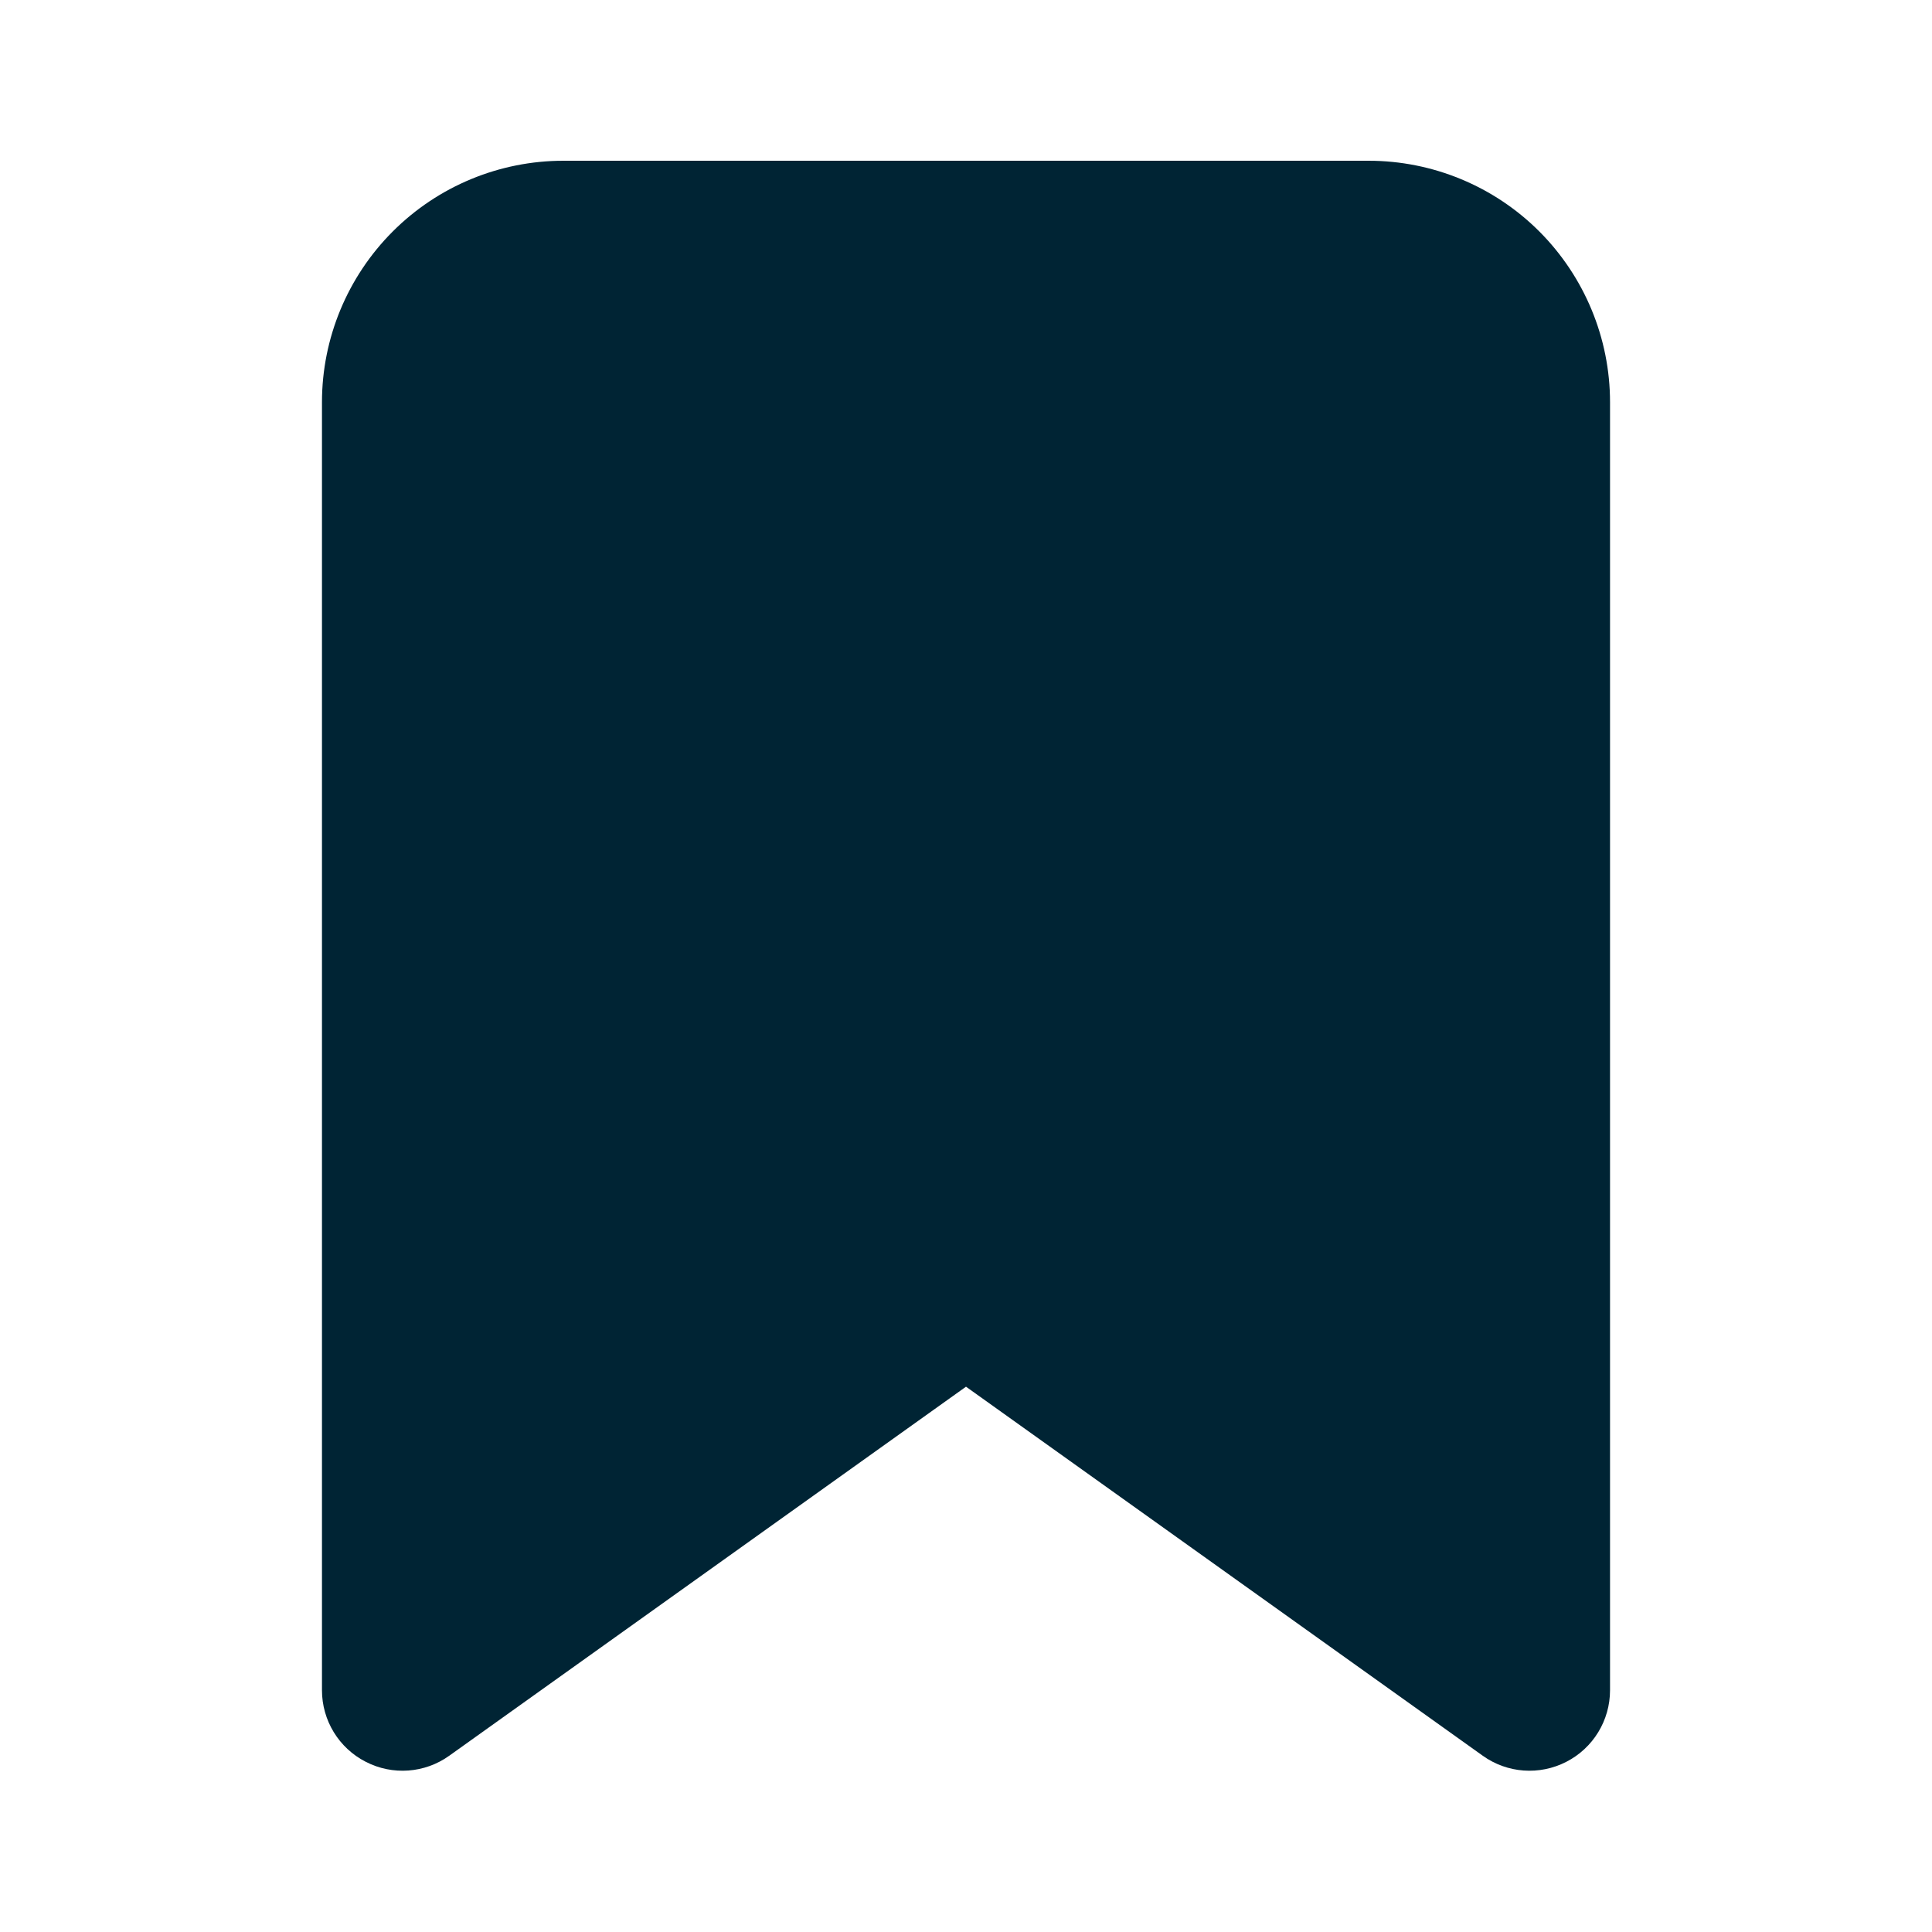
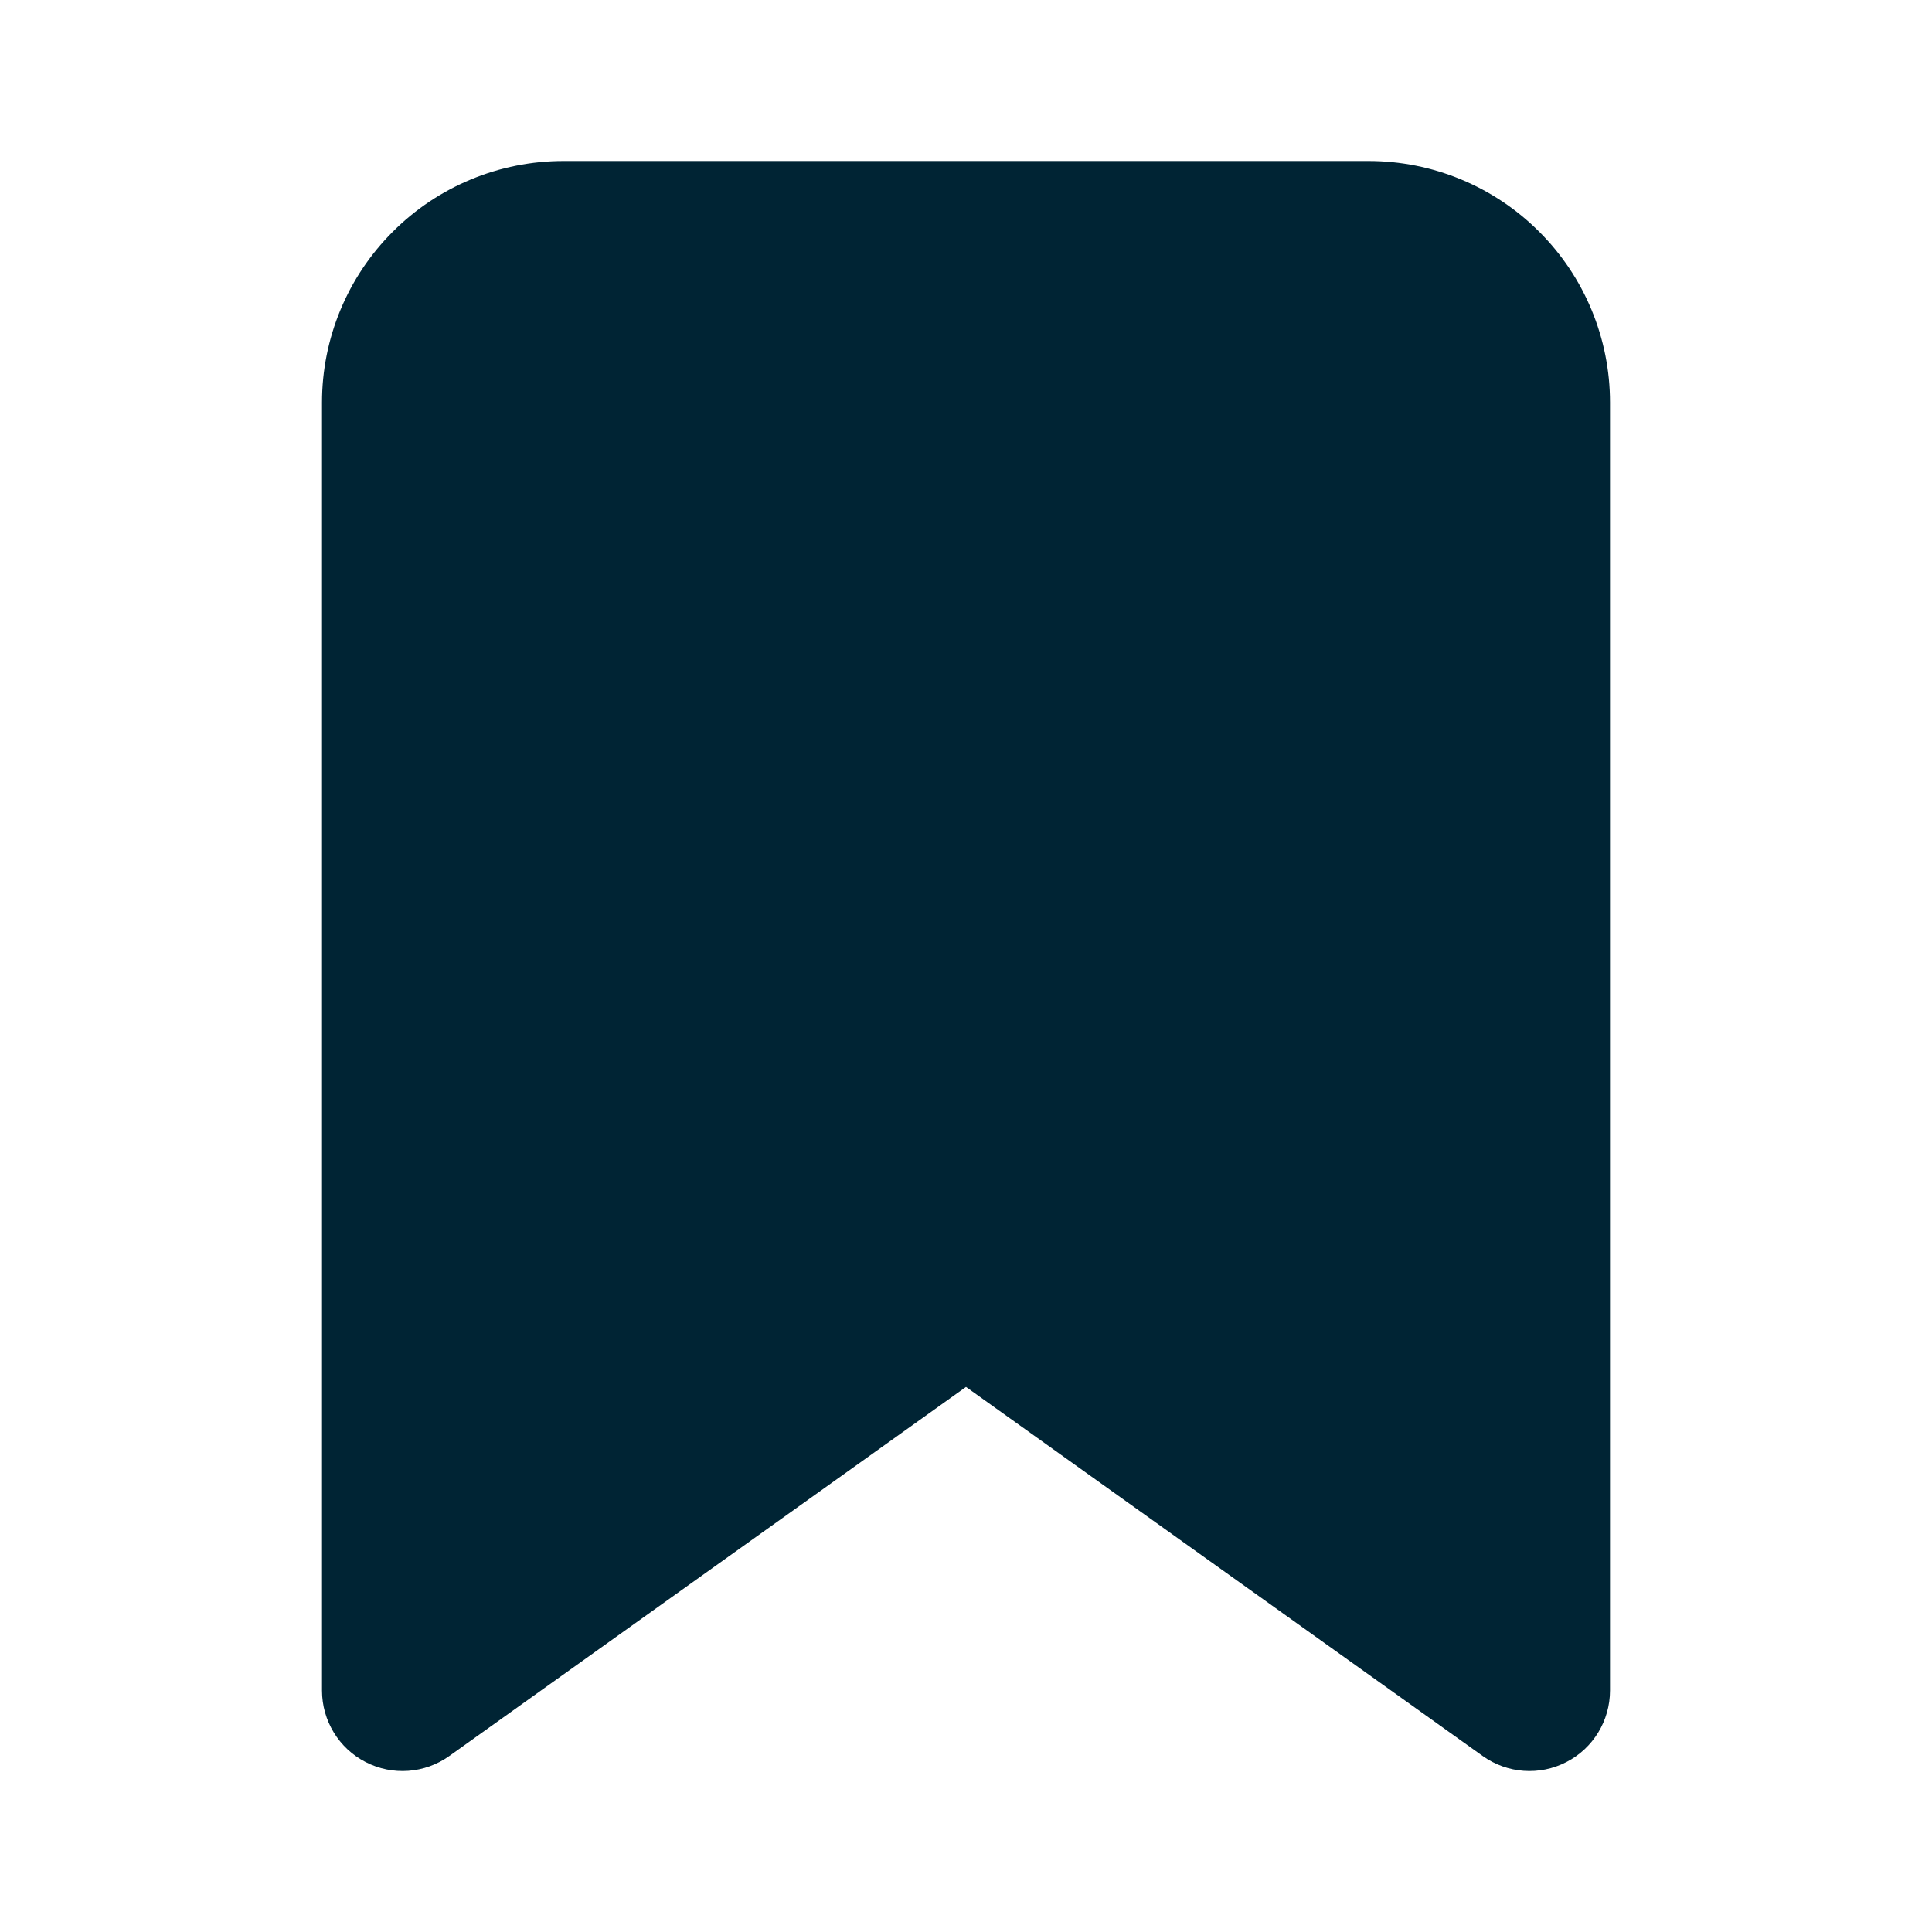
- <svg xmlns="http://www.w3.org/2000/svg" width="20" height="20" viewBox="0 0 20 20" fill="none">
-   <path fill-rule="evenodd" clip-rule="evenodd" d="M4.066 2.396C4.535 1.927 5.17 1.664 5.833 1.664H14.167C14.83 1.664 15.466 1.927 15.935 2.396C16.403 2.865 16.667 3.501 16.667 4.164V17.497C16.667 17.81 16.492 18.096 16.215 18.238C15.937 18.381 15.603 18.357 15.349 18.175L10 14.355L4.651 18.175C4.397 18.357 4.063 18.381 3.786 18.238C3.508 18.096 3.333 17.81 3.333 17.497V4.164C3.333 3.501 3.597 2.865 4.066 2.396Z" fill="#002434" />
+ <svg xmlns="http://www.w3.org/2000/svg" width="24" height="24" viewBox="0 0 24 24" fill="none">
+   <path fill-rule="evenodd" clip-rule="evenodd" d="M4.879 2.879C5.441 2.316 6.204 2 7 2H17C17.796 2 18.559 2.316 19.121 2.879C19.684 3.441 20 4.204 20 5V21C20 21.375 19.791 21.718 19.458 21.889C19.125 22.061 18.724 22.032 18.419 21.814L12 17.229L5.581 21.814C5.276 22.032 4.875 22.061 4.542 21.889C4.209 21.718 4 21.375 4 21V5C4 4.204 4.316 3.441 4.879 2.879Z" fill="#002434" />
</svg>
